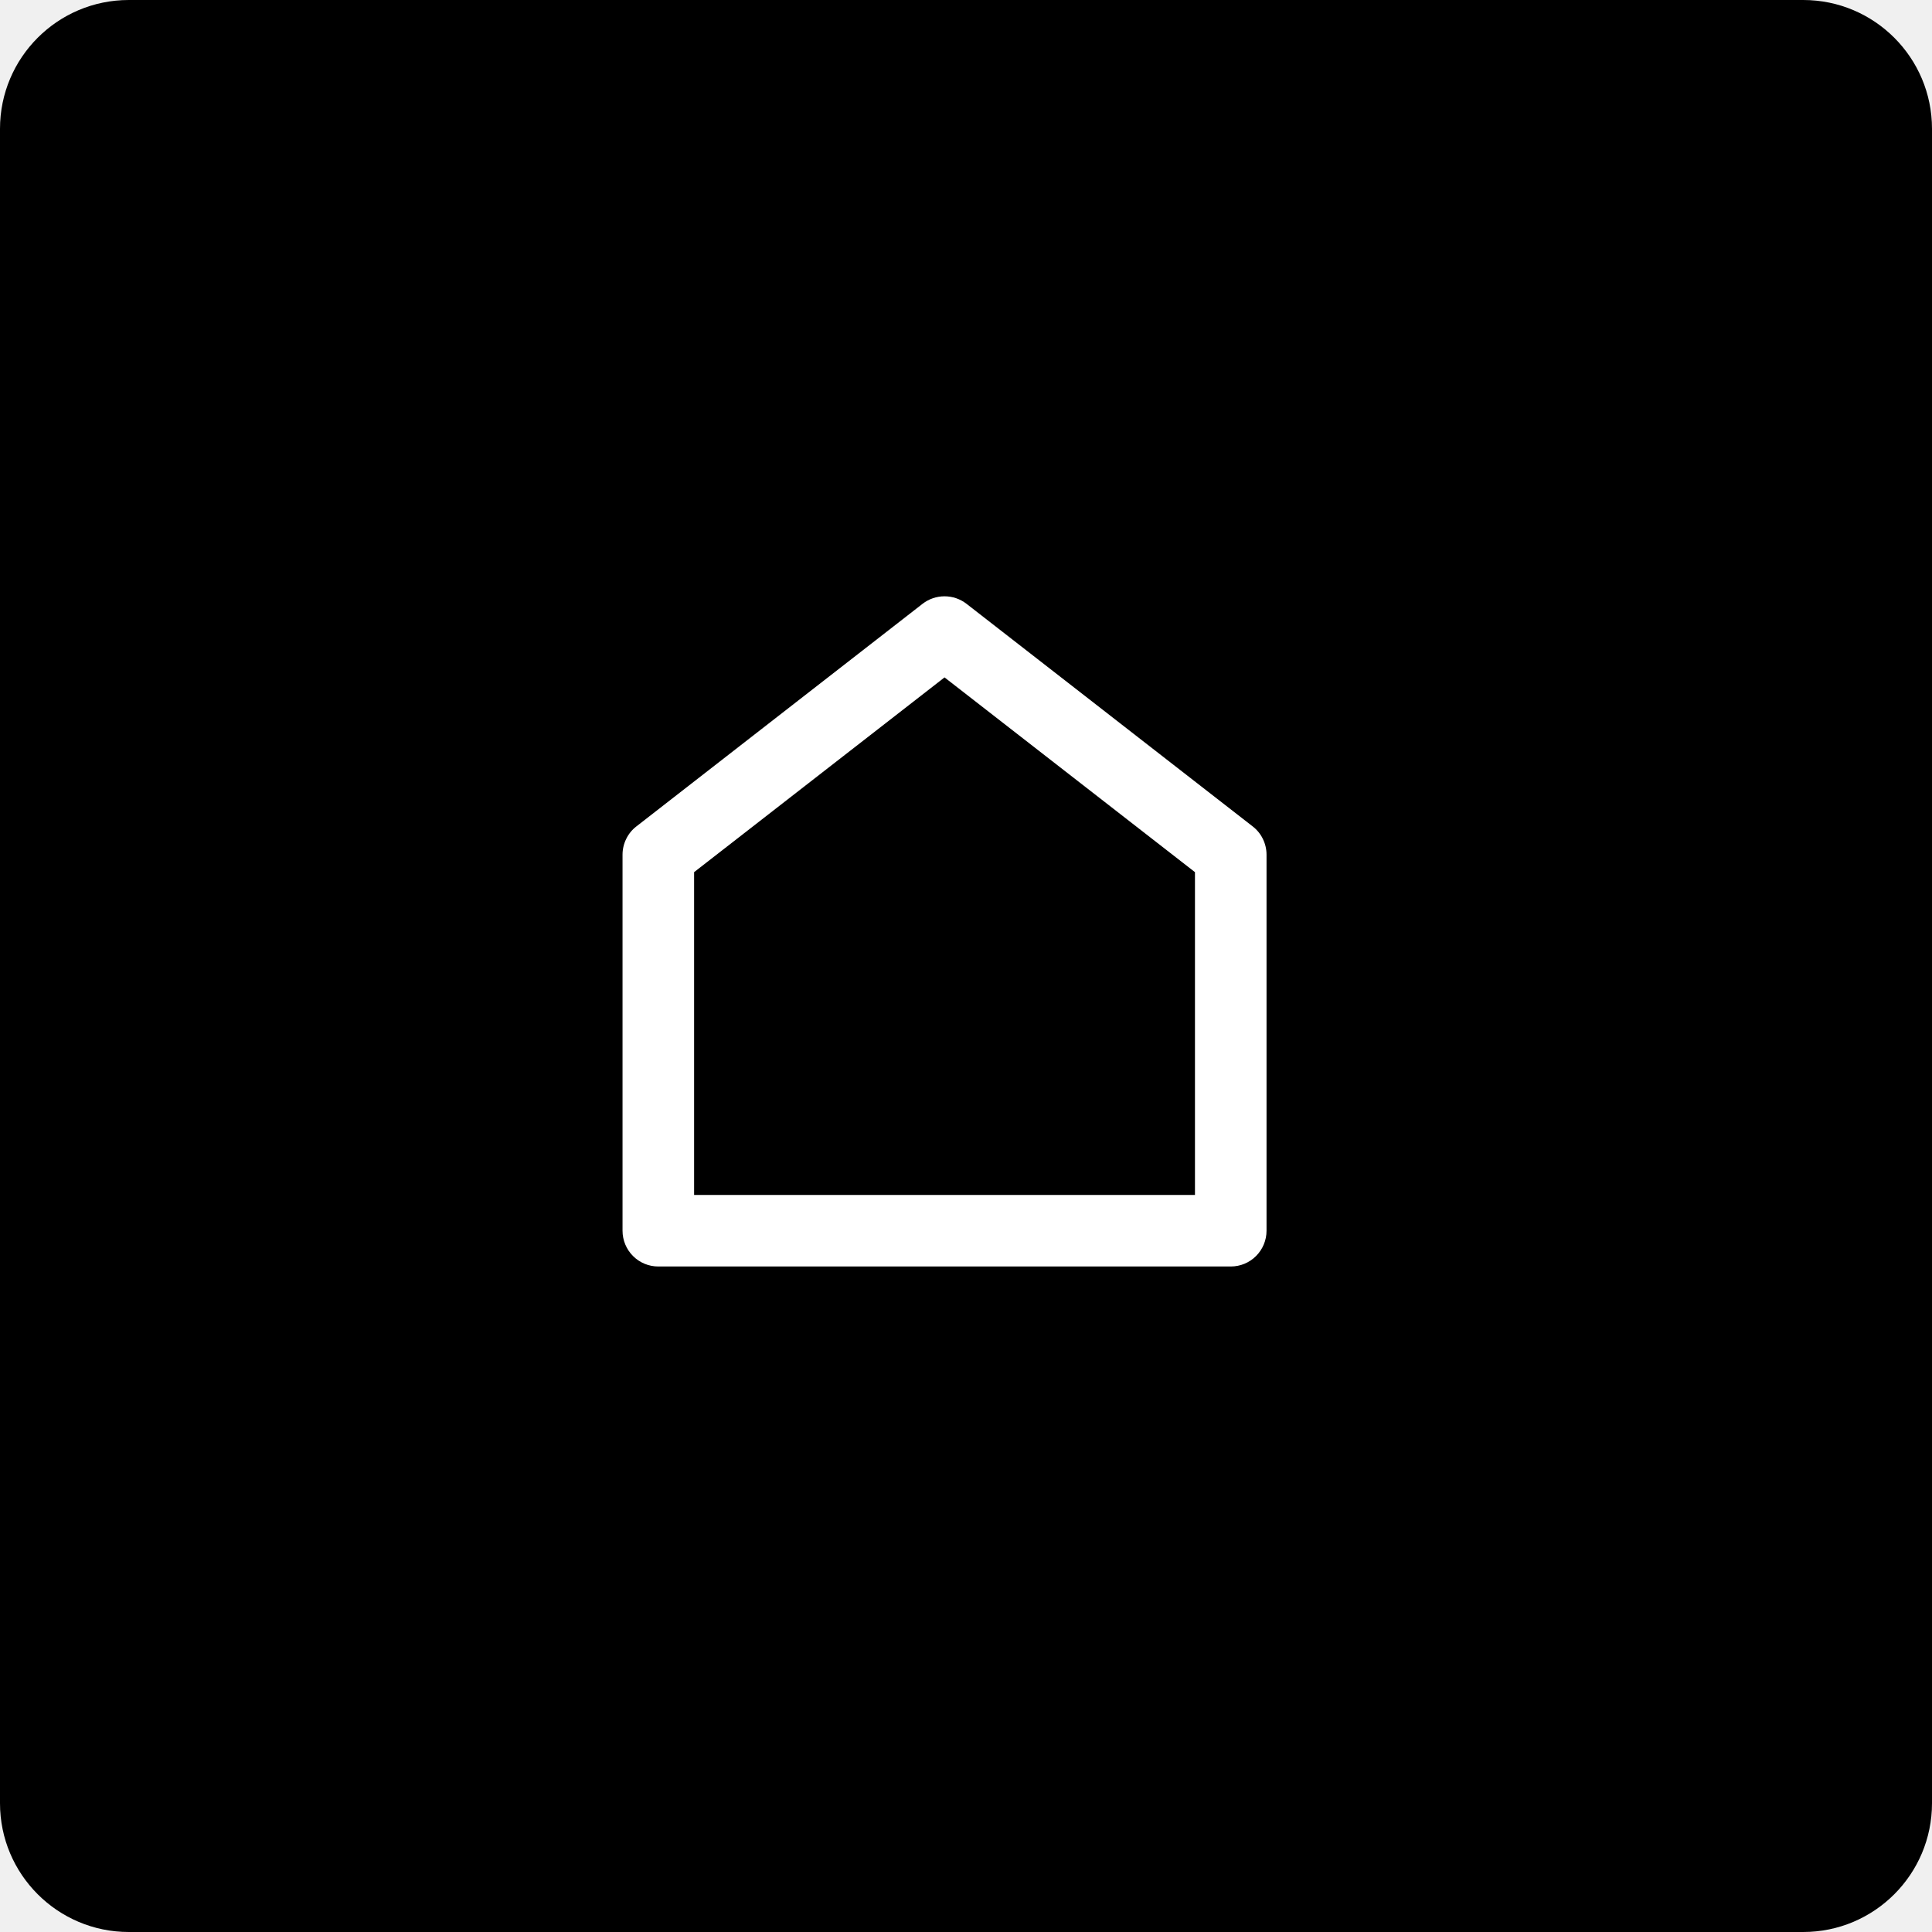
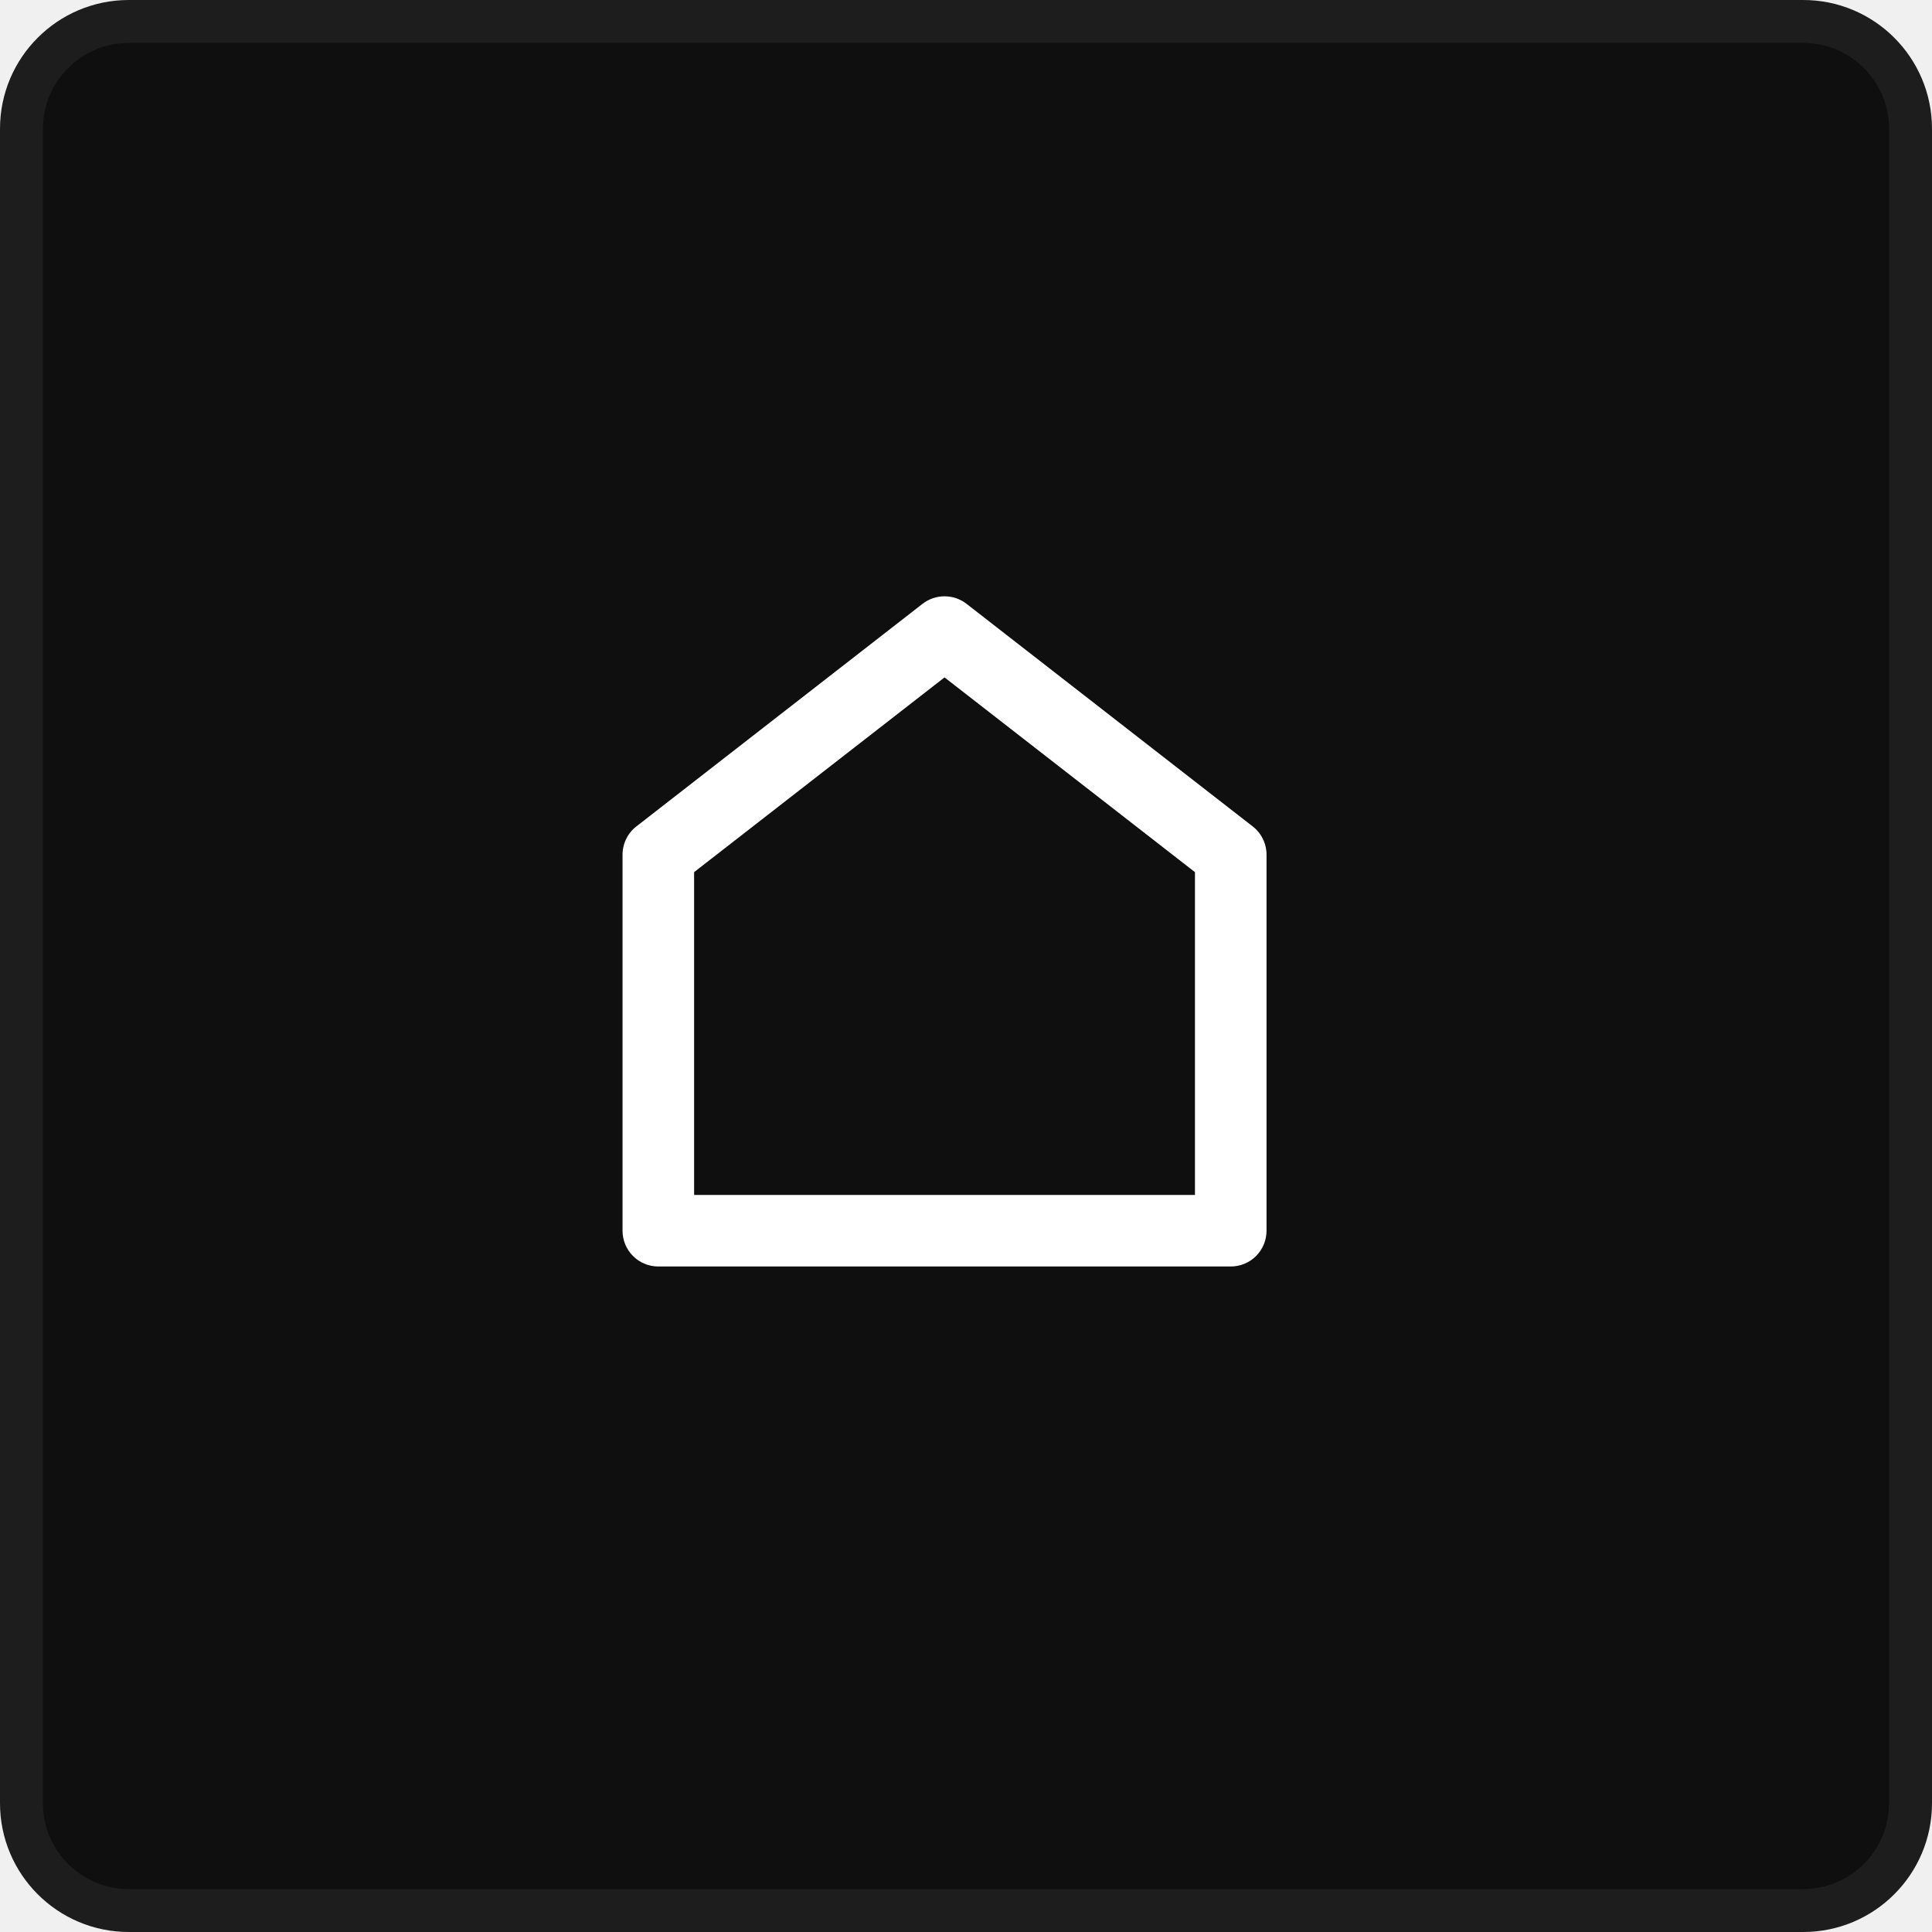
<svg xmlns="http://www.w3.org/2000/svg" width="45" height="45" viewBox="0 0 45 45" fill="none">
-   <rect width="45" height="45" rx="3" fill="black" />
+   <rect x="0.5" y="0.5" width="44" height="44" rx="2.5" fill="#0F0F0F" stroke="#1D1D1D" />
  <path d="M29.5 28.666C29.5 28.887 29.412 29.099 29.256 29.255C29.1 29.412 28.888 29.499 28.667 29.499H15.333C15.112 29.499 14.9 29.412 14.744 29.255C14.588 29.099 14.5 28.887 14.5 28.666V19.908C14.5 19.781 14.529 19.655 14.585 19.541C14.64 19.427 14.721 19.327 14.822 19.249L21.488 14.064C21.635 13.95 21.815 13.889 22 13.889C22.185 13.889 22.365 13.95 22.512 14.064L29.178 19.249C29.279 19.327 29.36 19.427 29.415 19.541C29.471 19.655 29.5 19.781 29.5 19.908V28.666V28.666ZM27.833 27.833V20.314L22 15.778L16.167 20.314V27.833H27.833Z" fill="white" />
</svg>
